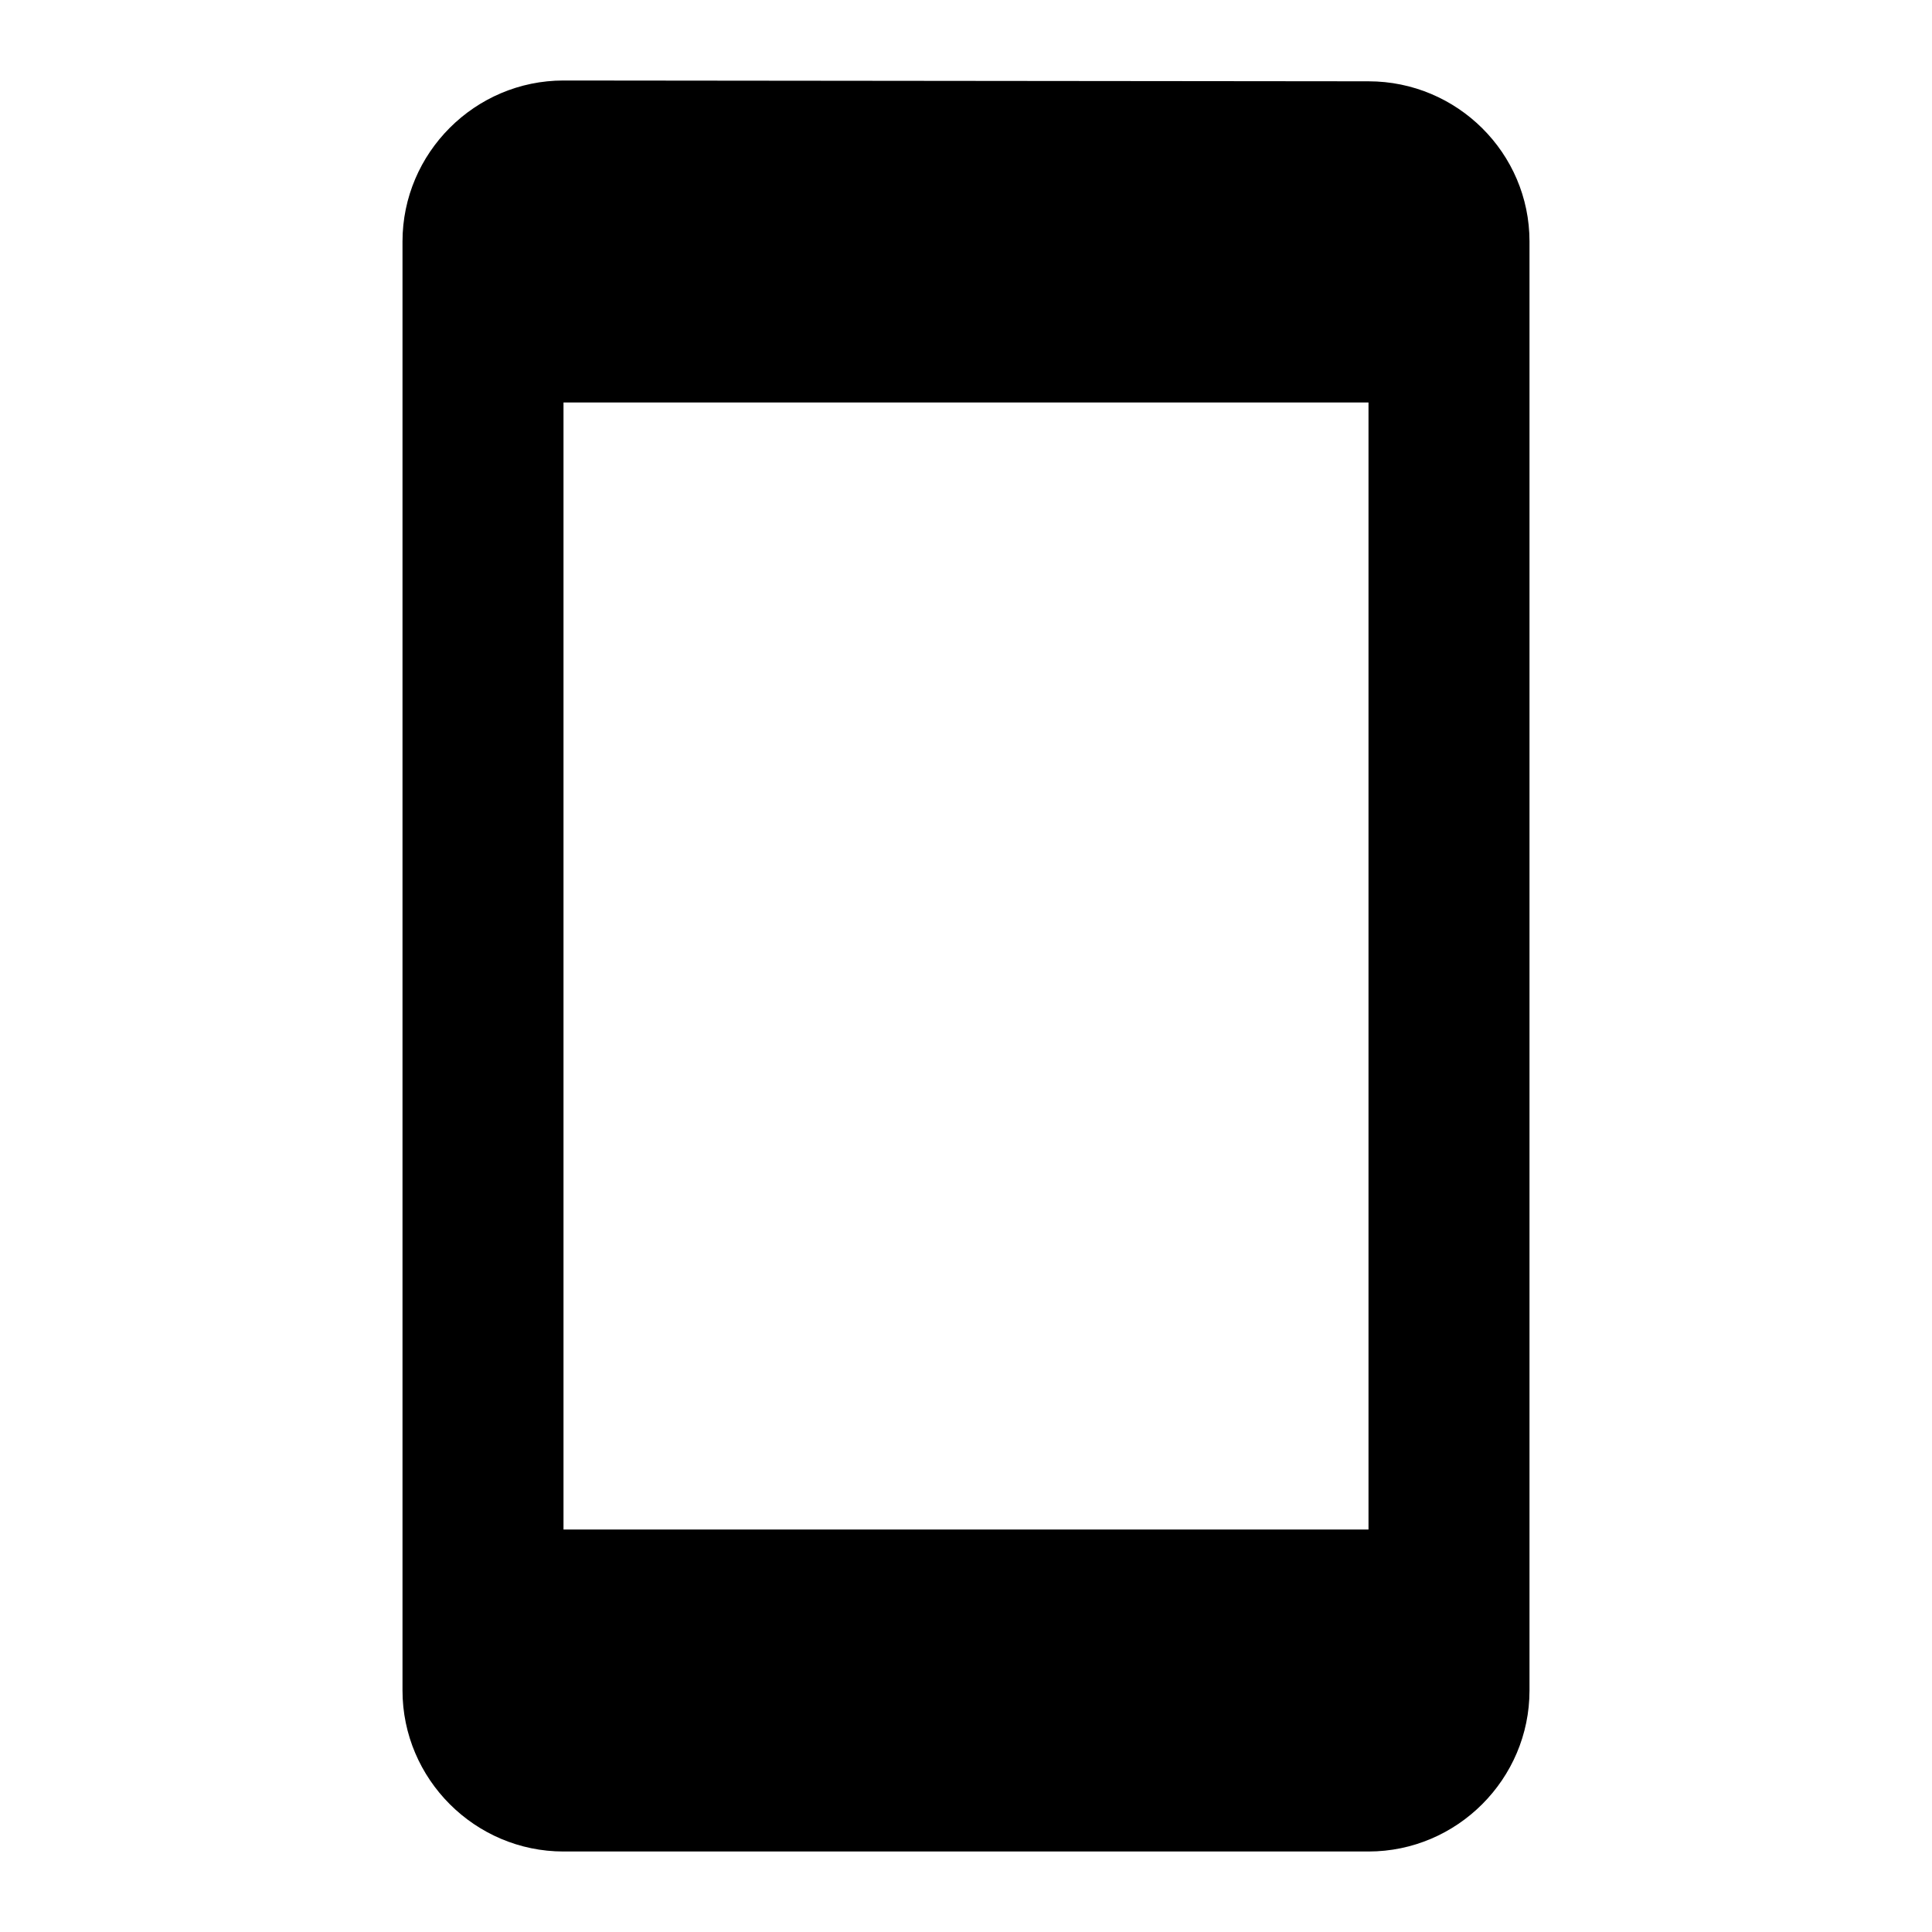
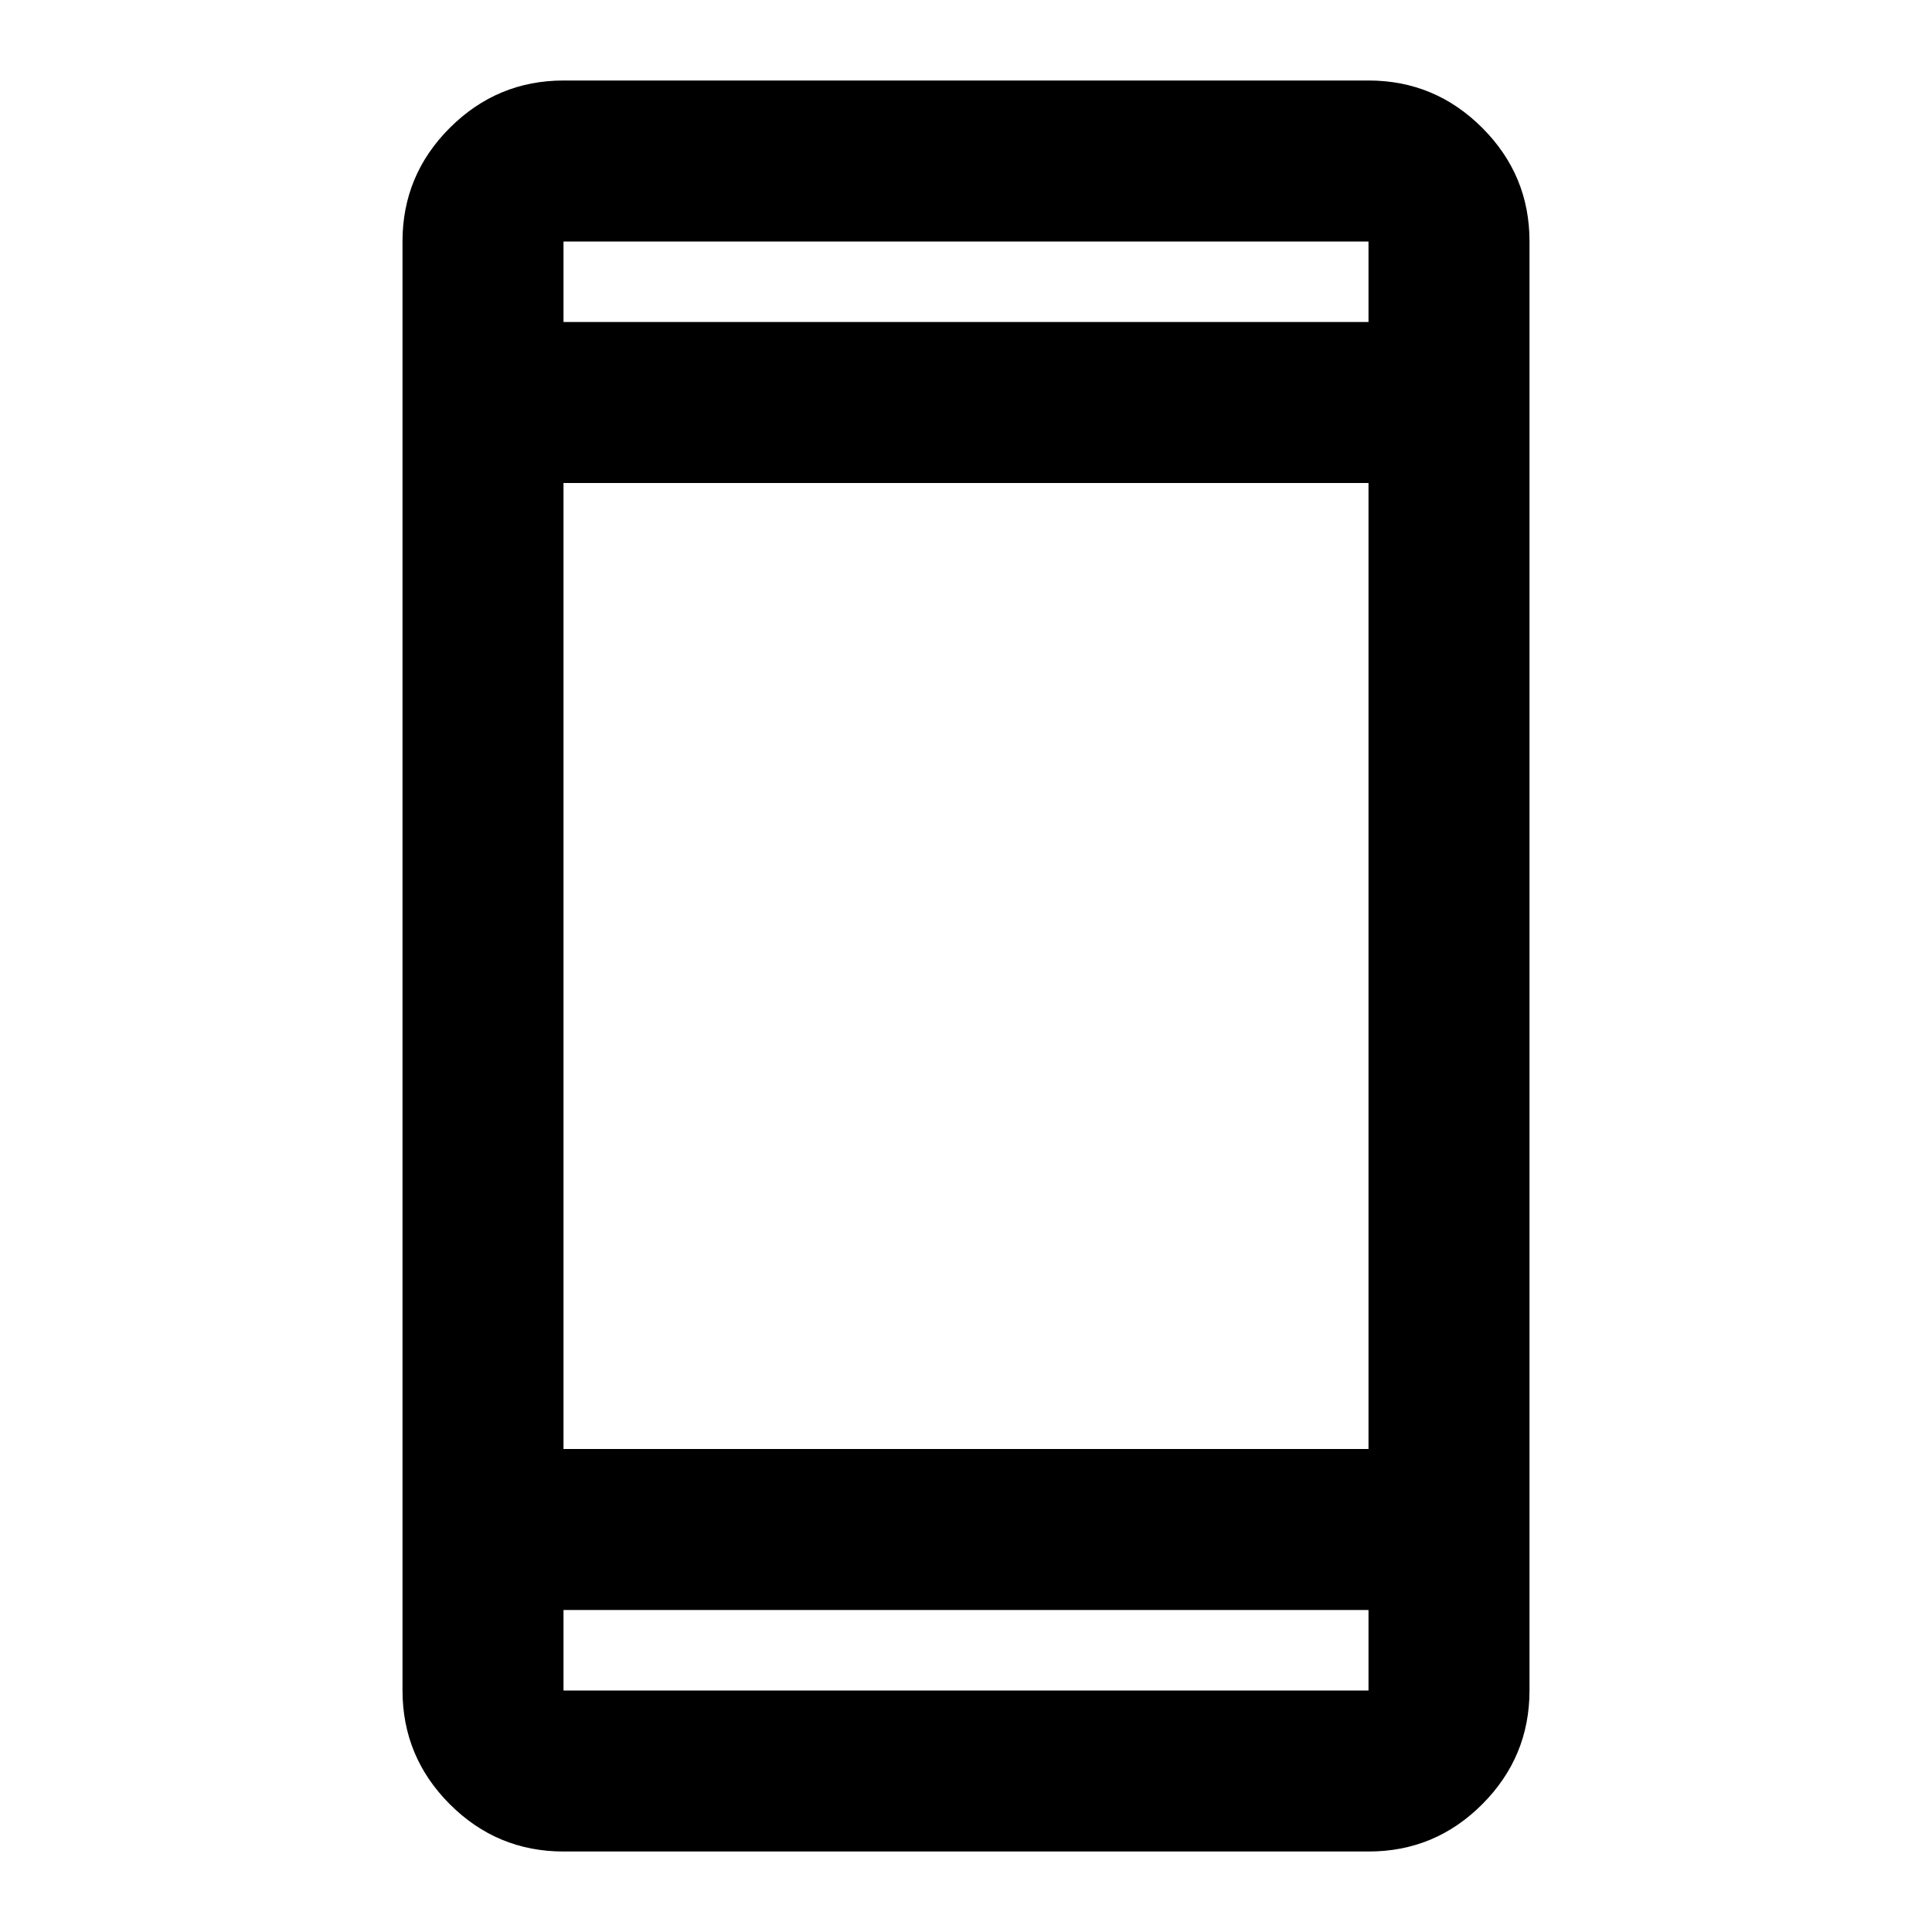
- <svg xmlns="http://www.w3.org/2000/svg" viewBox="0 0 24 24" fill="#000000">
-   <path d="M17 1.01L7 1c-1.1 0-2 .9-2 2v18c0 1.1.9 2 2 2h10c1.1 0 2-.9 2-2V3c0-1.1-.9-1.99-2-1.99zM17 19H7V5h10v14z" />
+ <svg xmlns="http://www.w3.org/2000/svg" viewBox="0 0 24 24">
+   <path fill="currentColor" d="M7 23q-.825 0-1.412-.587T5 21V3q0-.825.588-1.412T7 1h10q.825 0 1.413.588T19 3v18q0 .825-.587 1.413T17 23zm0-3v1h10v-1zm0-2h10V6H7zM7 4h10V3H7zm0 0V3zm0 16v1z" />
</svg>
